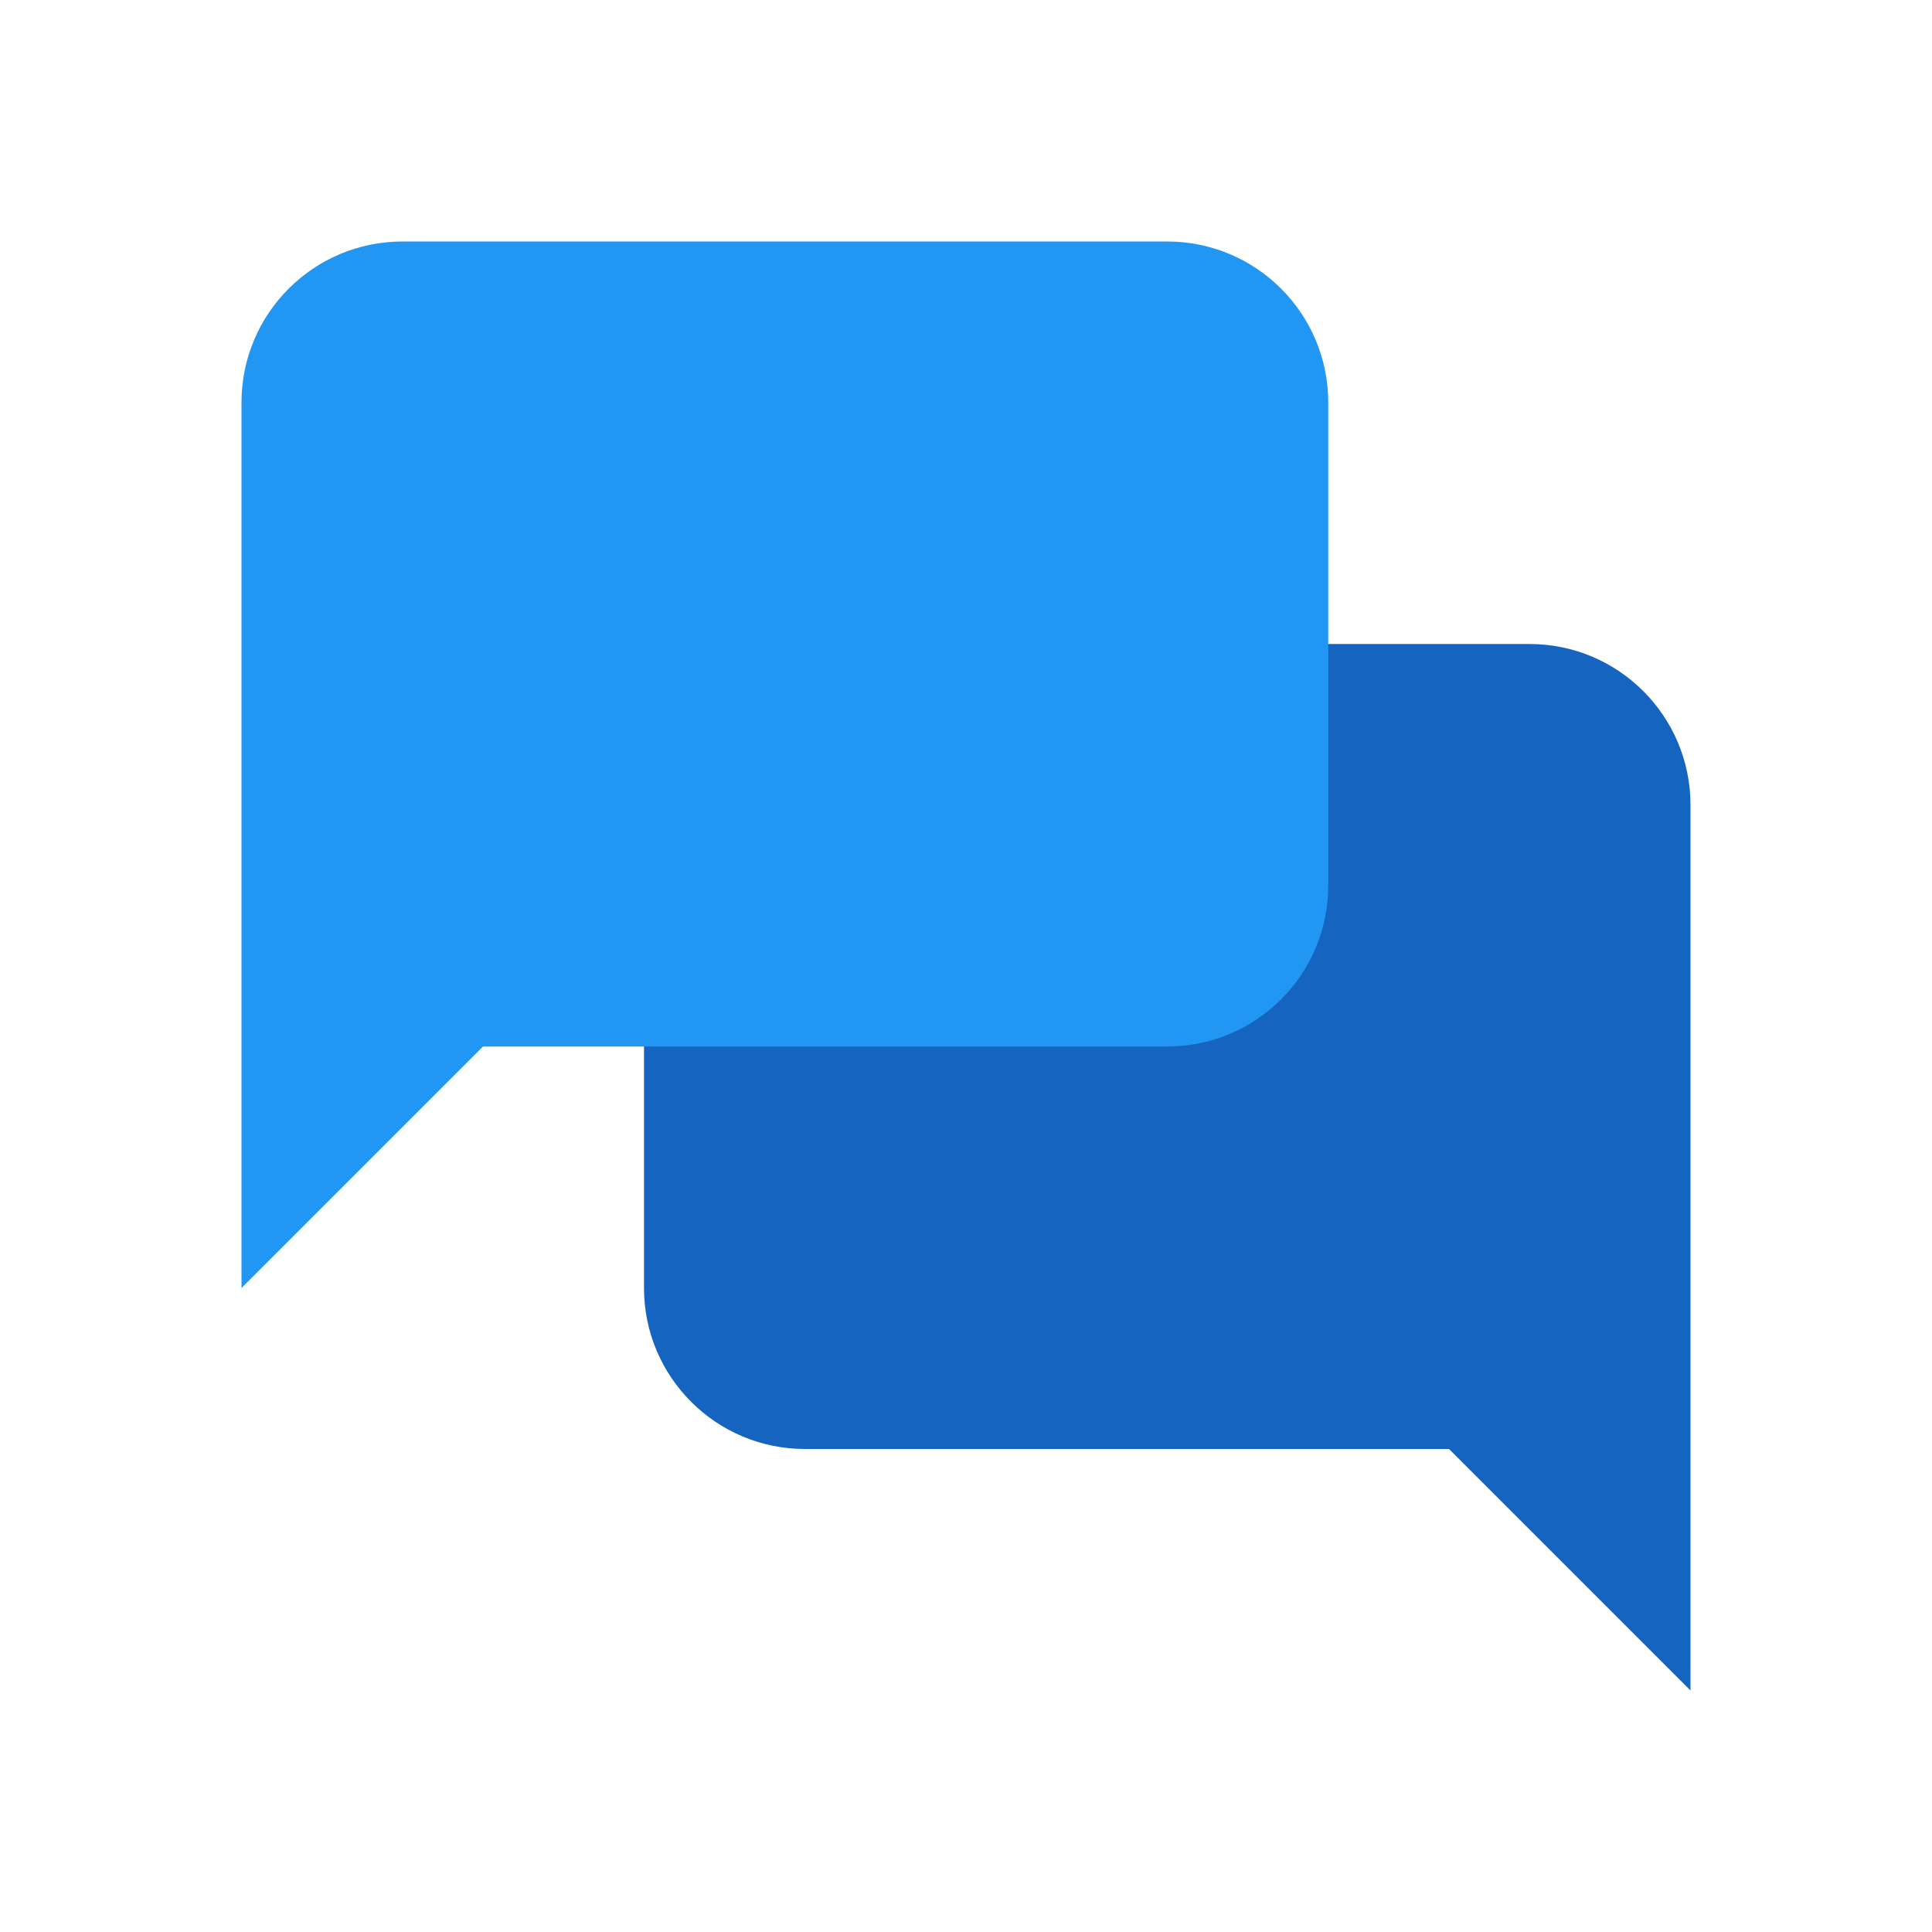
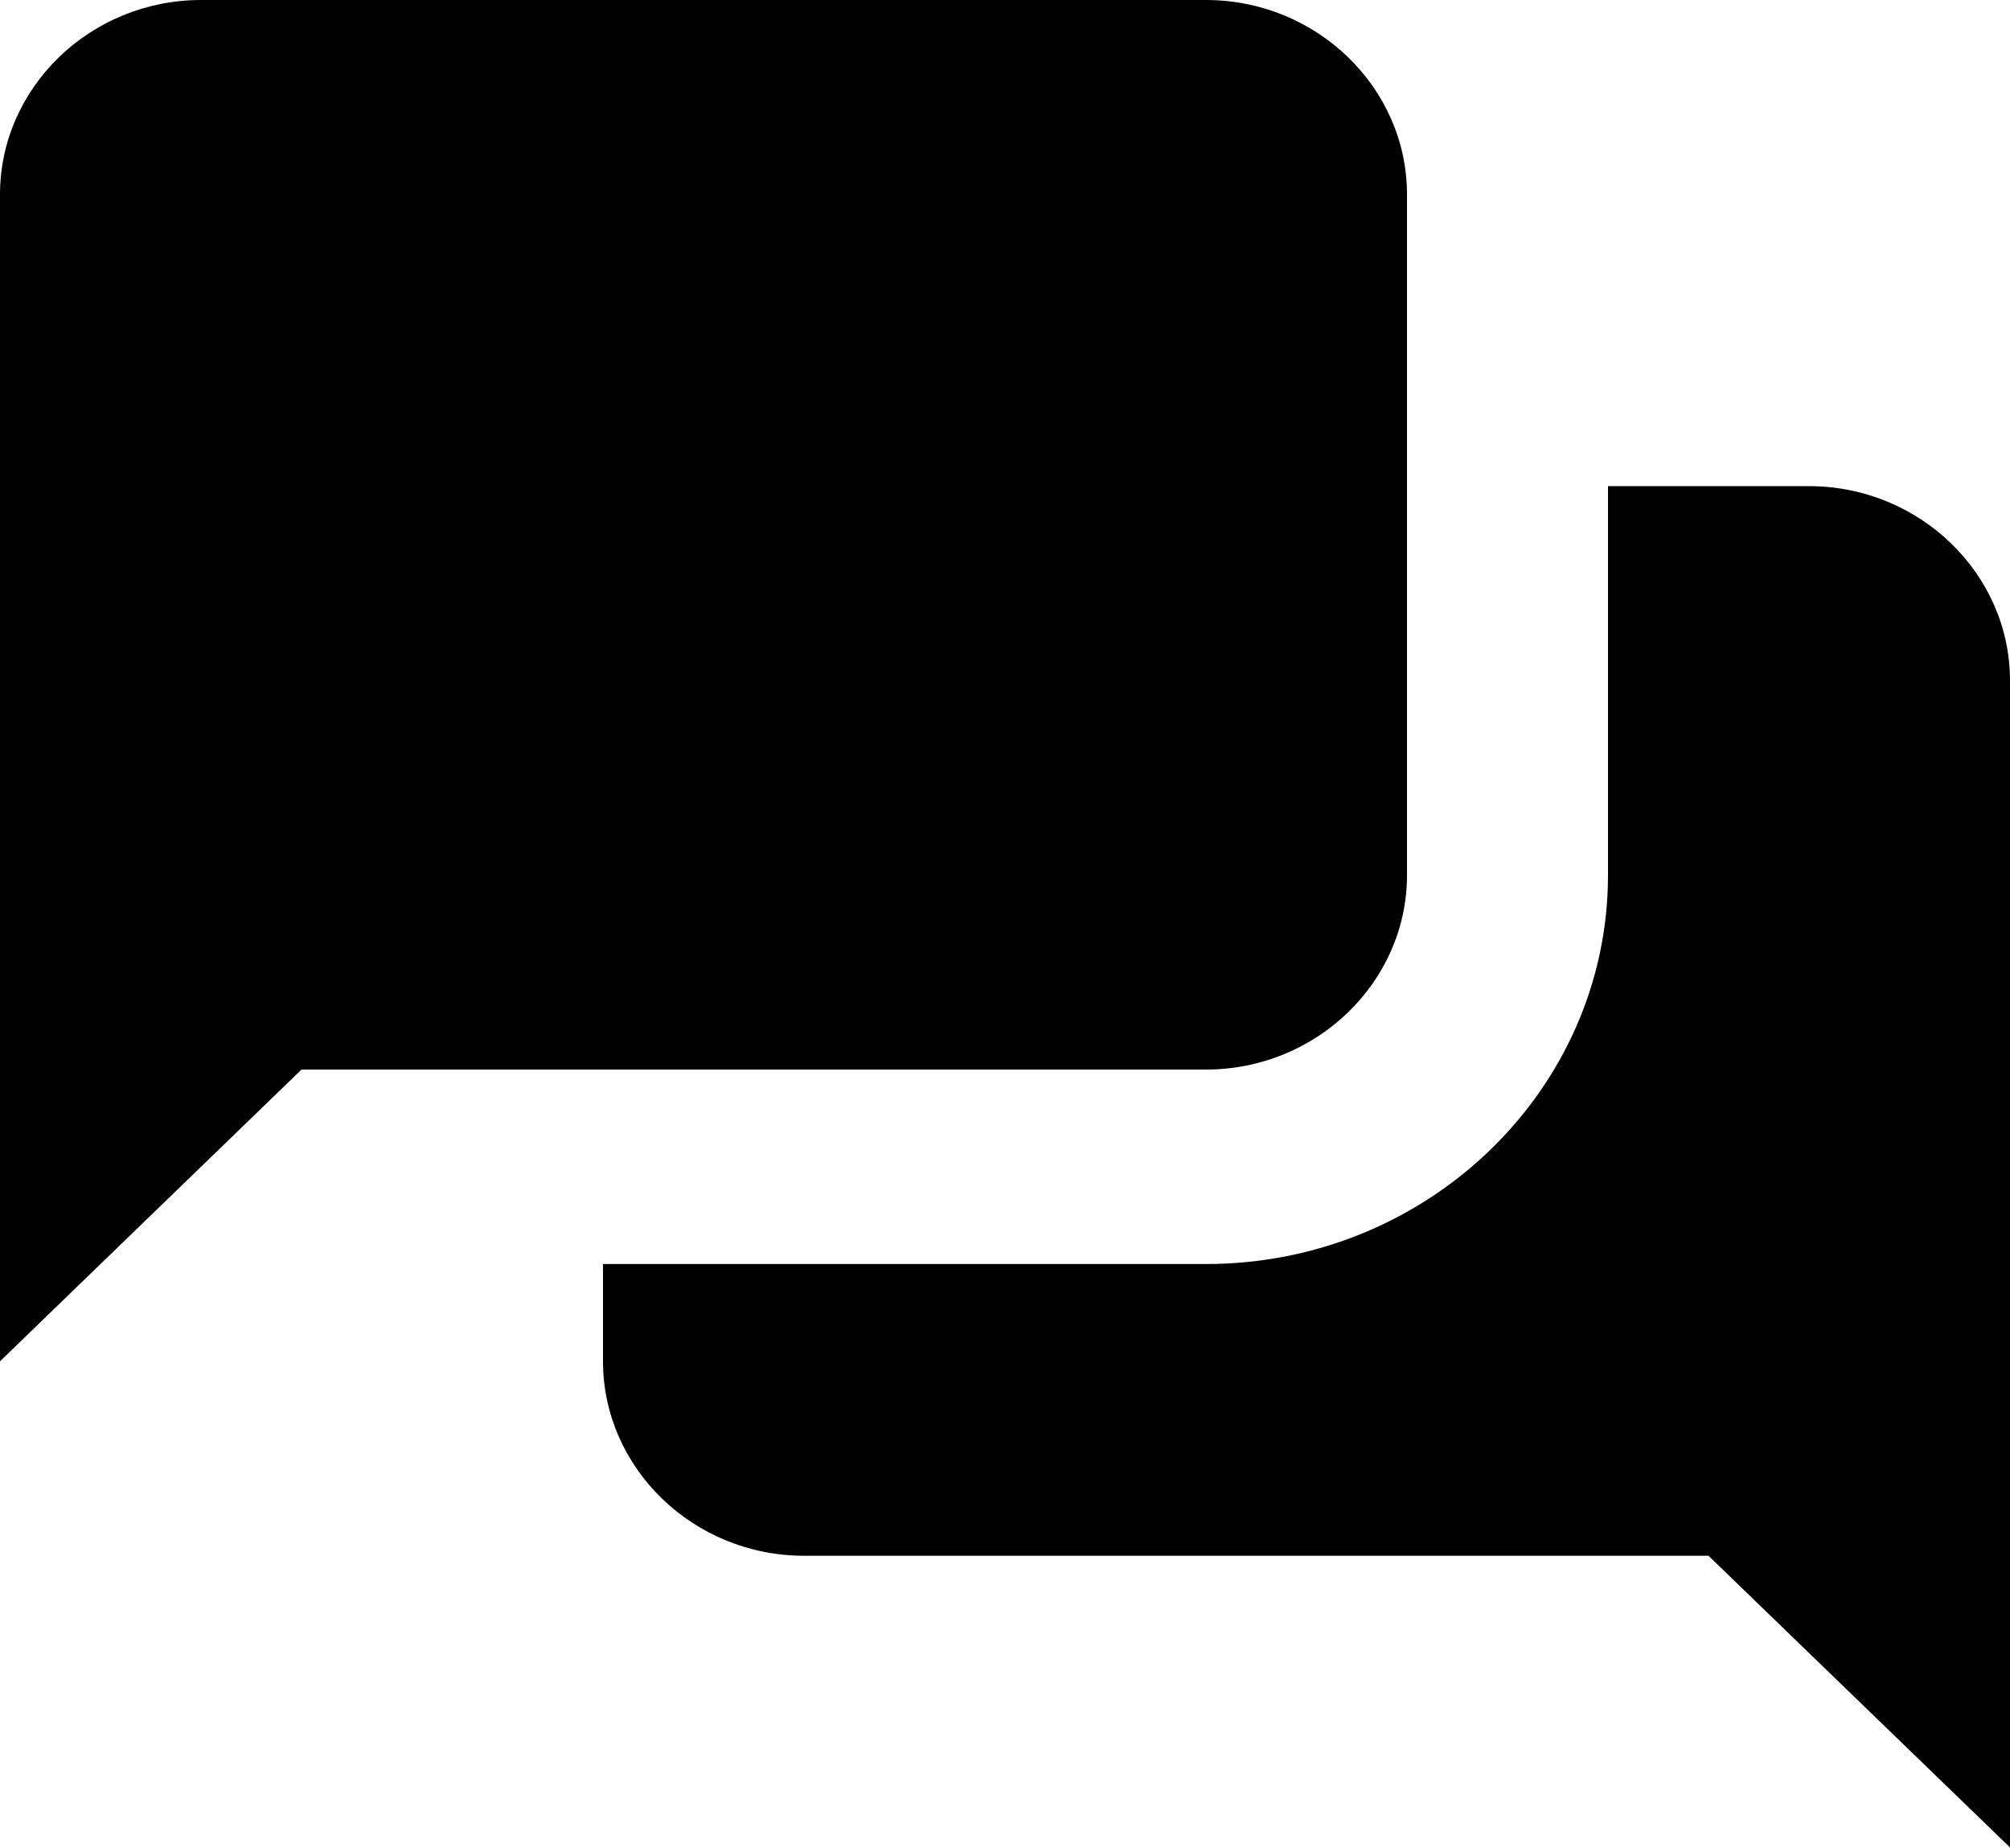
- <svg xmlns="http://www.w3.org/2000/svg" viewBox="0 0 48 48" width="48px" height="48px">
-   <path fill="#1565C0" d="M20,36h16l6,6V20c0-2.209-1.791-4-4-4H20c-2.209,0-4,1.791-4,4v12C16,34.209,17.791,36,20,36" />
-   <path fill="#2196F3" d="M29,26H12l-6,6V10c0-2.209,1.791-4,4-4h19c2.209,0,4,1.791,4,4v12C33,24.209,31.209,26,29,26" />
+ <svg xmlns="http://www.w3.org/2000/svg" width="37" height="34" viewBox="0 0 37 34" fill="none">
+   <path d="M3.7 0C1.665 0 0 1.611 0 3.579V25.053L5.55 19.684H22.2C24.235 19.684 25.9 18.074 25.9 16.105V3.579C25.9 1.611 24.235 0 22.2 0H3.7ZM29.6 8.947V16.105C29.6 20.053 26.281 23.263 22.2 23.263H11.1V25.053C11.1 27.021 12.765 28.632 14.8 28.632H31.45L37 34V12.526C37 10.558 35.335 8.947 33.3 8.947H29.6Z" fill="black" />
</svg>
